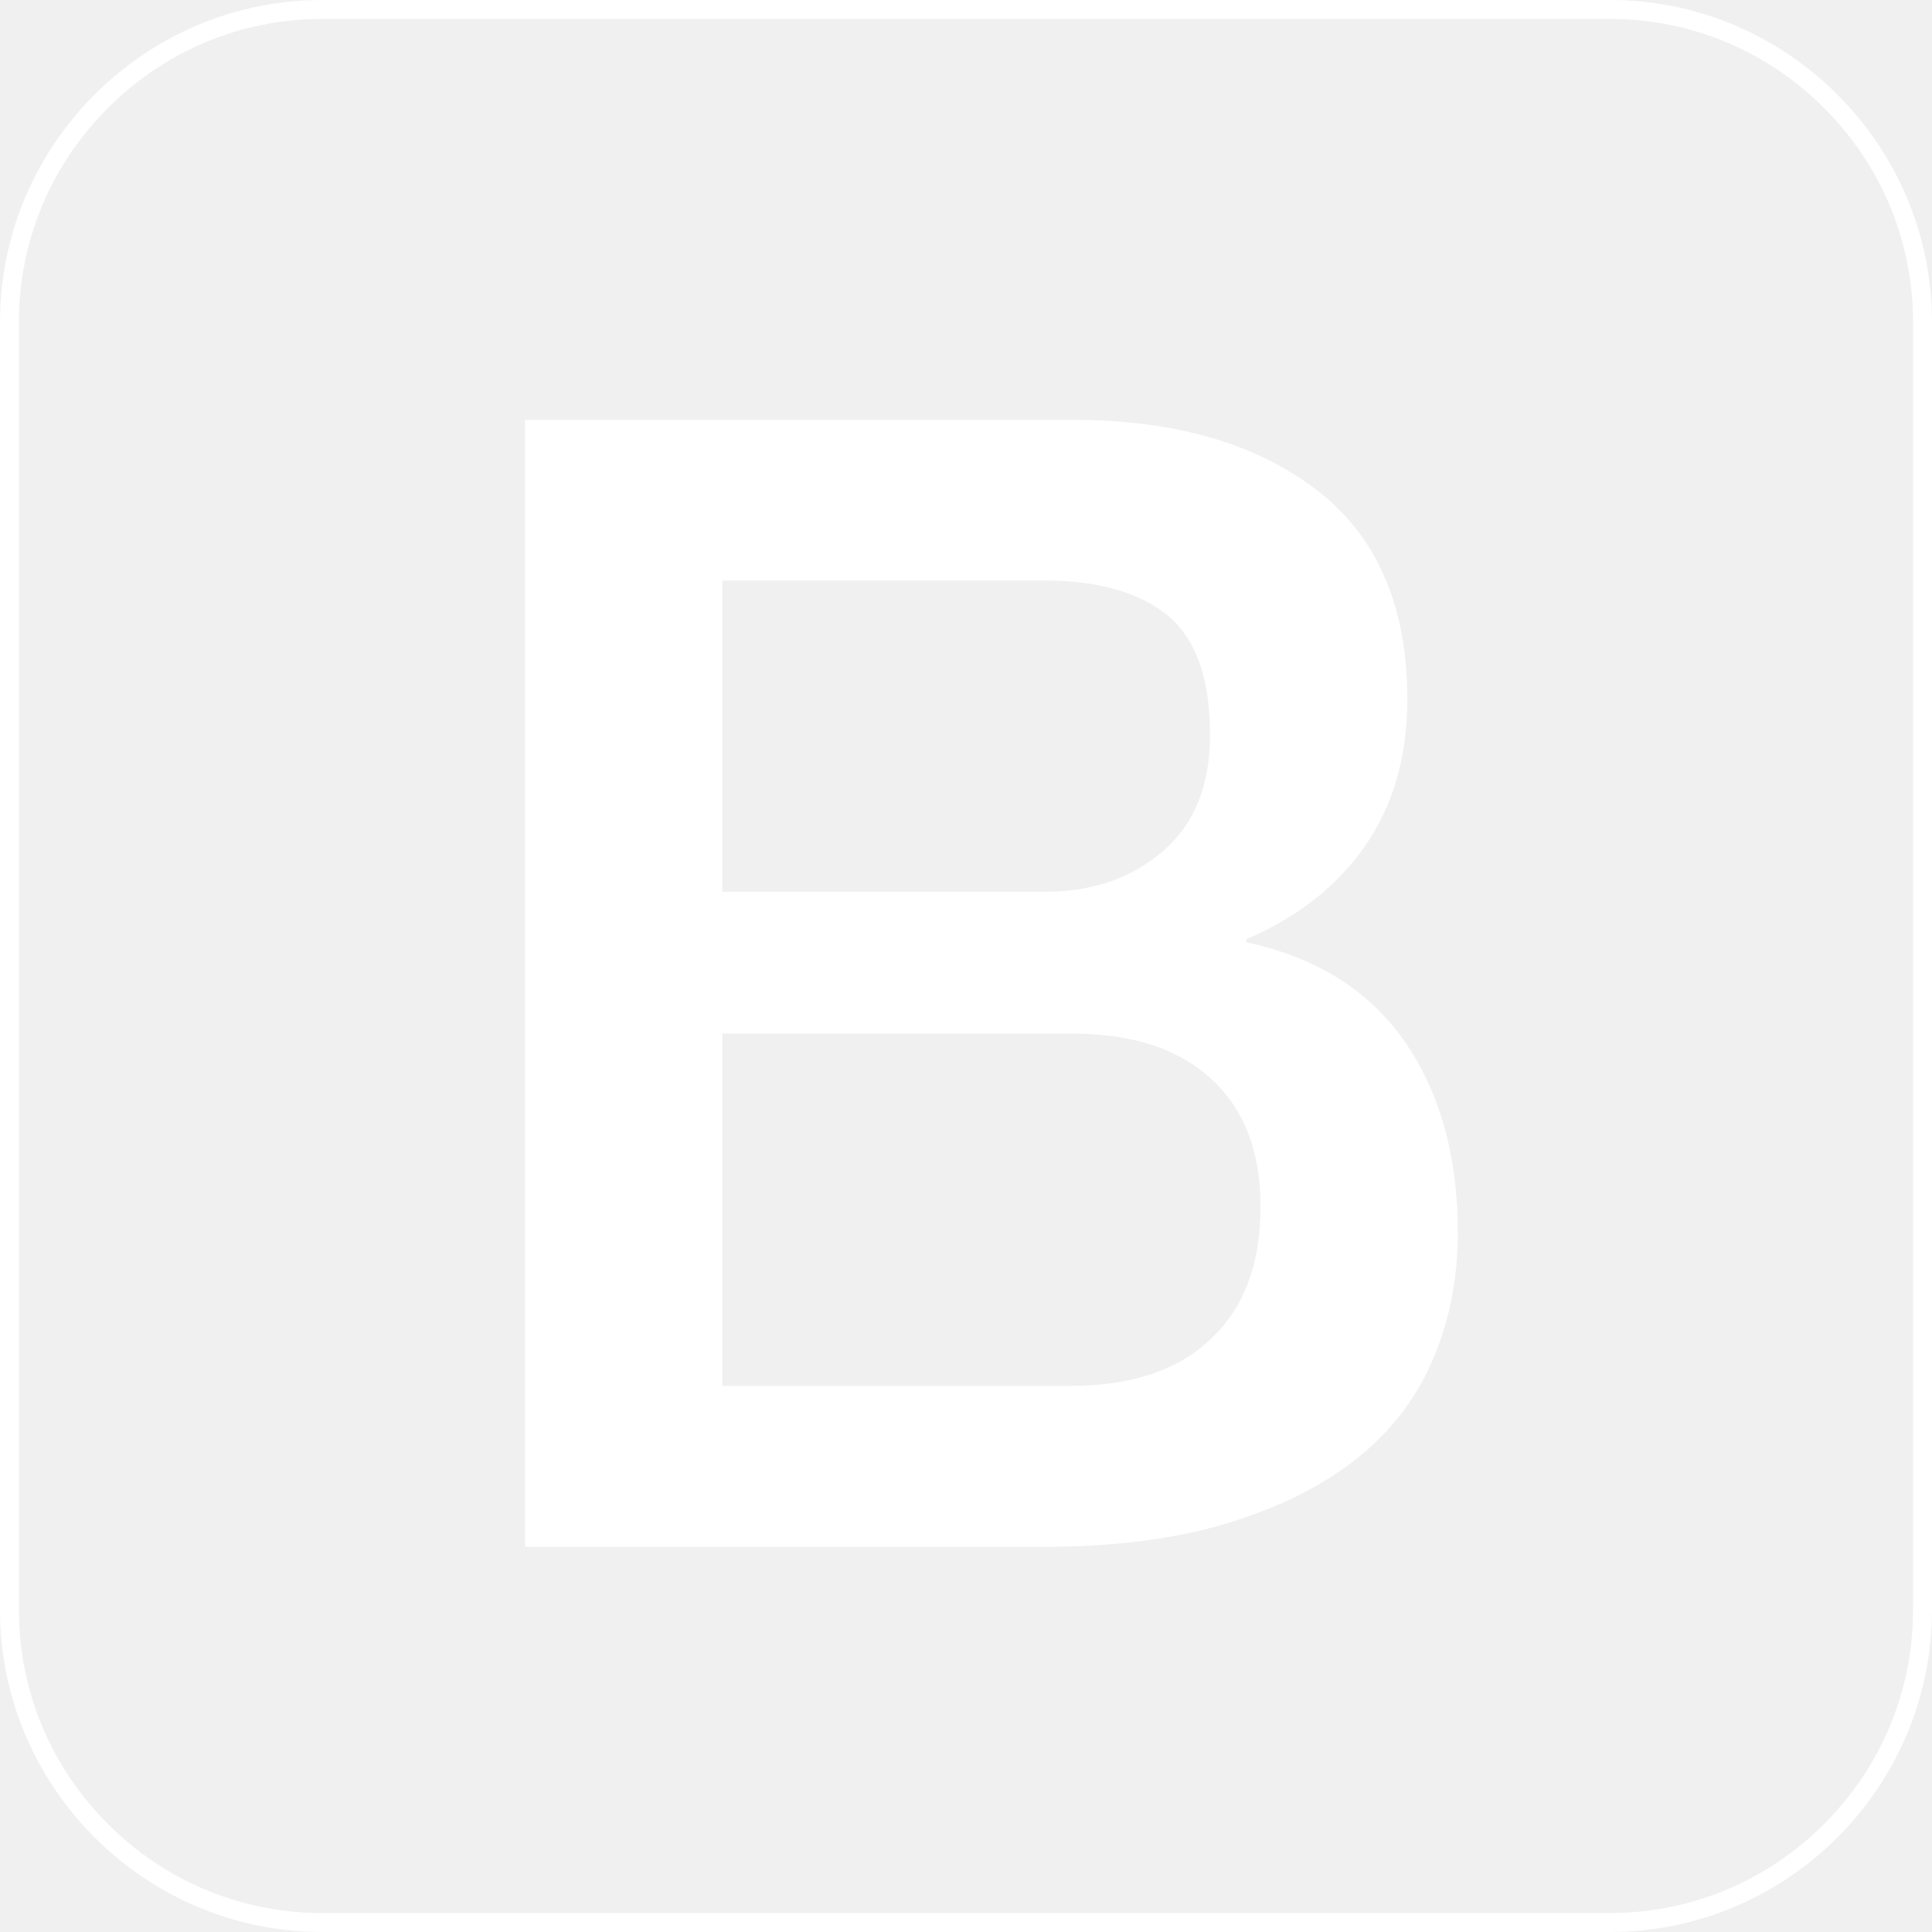
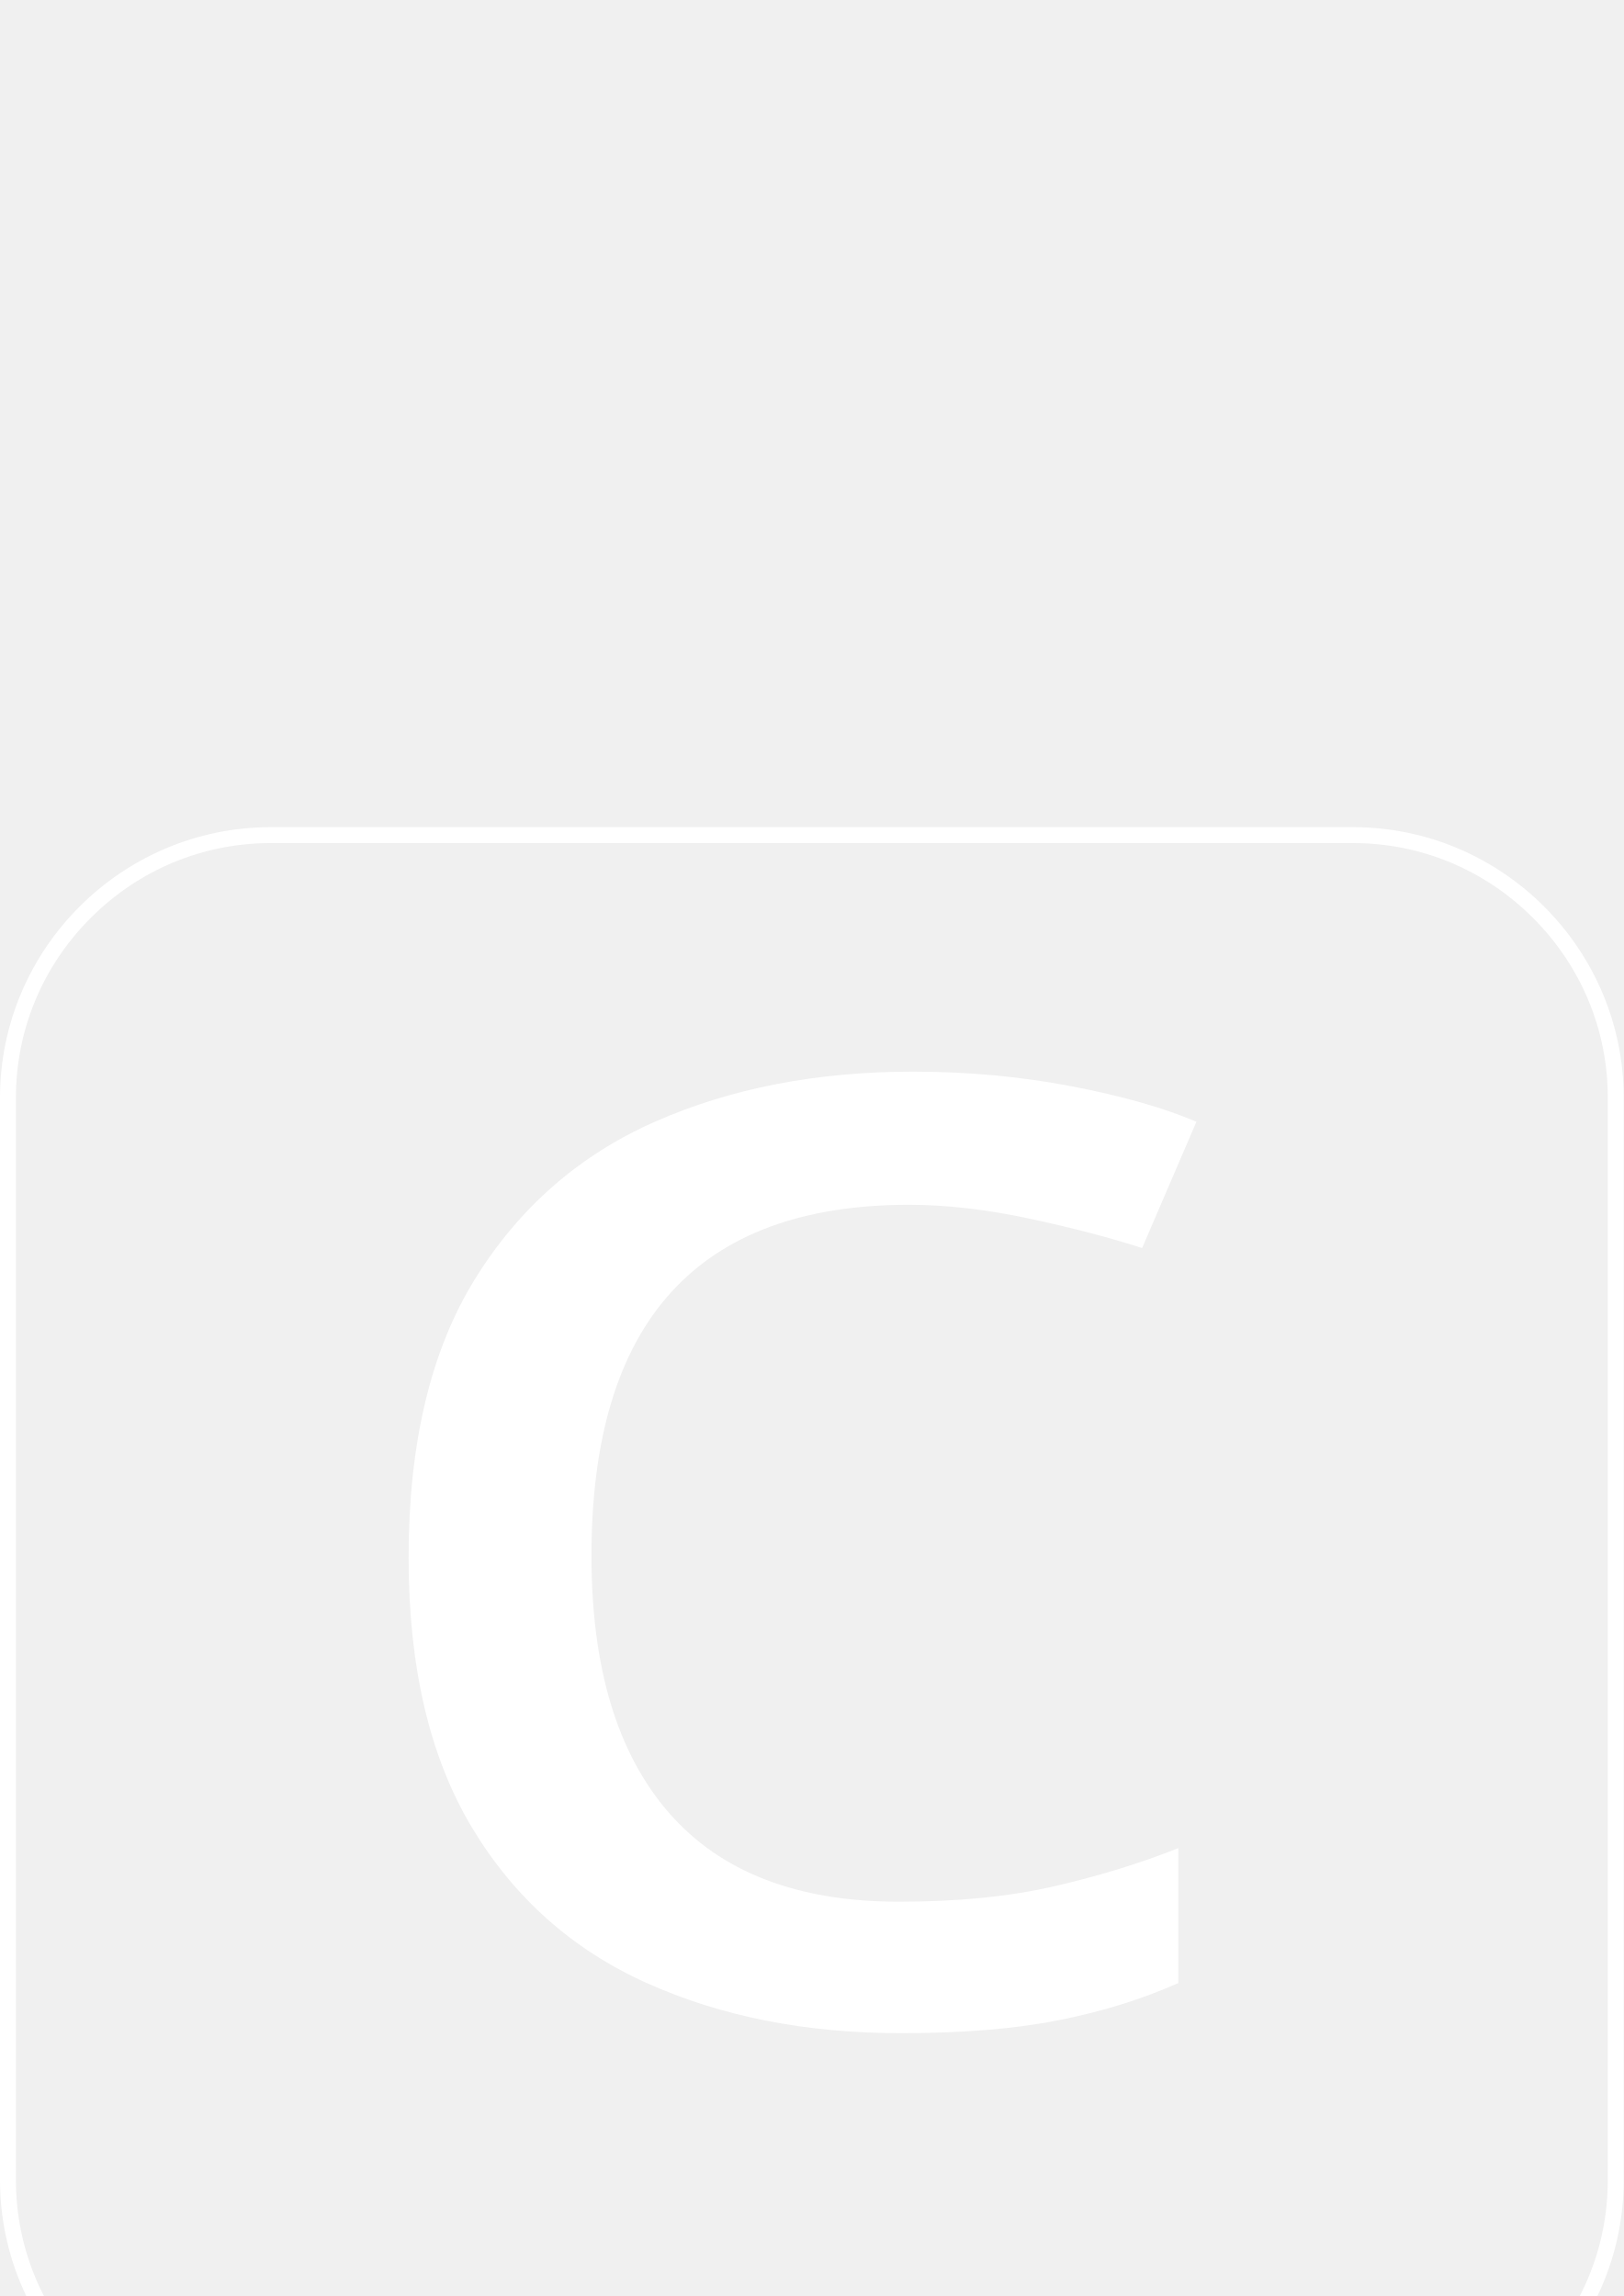
- <svg xmlns="http://www.w3.org/2000/svg" fill="#fff" viewBox="0 180 612 612" focusable="false" role="img">
-   <path d="M510 186c25.5 0 49.6 10 67.8 28.2S606 256.5 606 282v408c0 25.5-10 49.6-28.2 67.8S535.5 786 510 786H102c-25.5 0-49.6-10-67.8-28.2S6 715.5 6 690V282c0-25.5 10-49.6 28.2-67.8S76.5 186 102 186h408m0-6H102C45.9 180 0 225.9 0 282v408c0 56.1 45.9 102 102 102h408c56.1 0 102-45.9 102-102V282c0-56.1-45.9-102-102-102z" />
-   <path d="M166.3 313h173.5c32 0 57.7 7.3 77 22s29 36.8 29 66.5c0 18-4.4 33.4-13.2 46.2-8.8 12.8-21.4 22.8-37.8 29.8v1c22 4.7 38.7 15.1 50 31.2 11.3 16.2 17 36.4 17 60.8 0 14-2.5 27.1-7.5 39.2-5 12.2-12.8 22.7-23.5 31.5s-24.3 15.8-41 21-36.5 7.8-59.5 7.8h-164V313zm62.5 149.5h102c15 0 27.5-4.2 37.5-12.8s15-20.8 15-36.8c0-18-4.5-30.7-13.5-38s-22-11-39-11h-102v98.6zm0 156.5h110.5c19 0 33.8-4.9 44.2-14.8 10.5-9.8 15.8-23.8 15.8-41.8 0-17.7-5.2-31.2-15.8-40.8s-25.2-14.2-44.2-14.2H228.8V619z" />
+ <svg xmlns="http://www.w3.org/2000/svg" version="1.1" id="图层_1" focusable="false" x="0px" y="0px" width="595.279px" height="841.89px" viewBox="0 0 595.279 841.89" enable-background="new 0 0 595.279 841.89" xml:space="preserve">
+   <path fill="#FFFFFF" d="M496.067,309.141c24.804,0,48.245,9.727,65.947,27.429c17.703,17.703,27.43,41.145,27.43,65.948v396.854  c0,24.803-9.727,48.244-27.43,65.947c-17.702,17.703-41.144,27.43-65.947,27.43H99.213c-24.803,0-48.245-9.727-65.947-27.43  c-17.703-17.703-27.43-41.145-27.43-65.947V402.518c0-24.803,9.727-48.245,27.43-65.948c17.702-17.703,41.145-27.429,65.947-27.429  H496.067 M496.067,303.305H99.213C44.646,303.305,0,347.951,0,402.518v396.854c0,54.566,44.646,99.213,99.213,99.213h396.854  c54.567,0,99.213-44.646,99.213-99.213V402.518C595.28,347.951,550.634,303.305,496.067,303.305z" />
+   <text transform="matrix(1.1619 0 0 1 109.2751 739.1782)" fill="#FFFFFF" font-family="'FZCHSJW--GB1-0'" font-size="634.127">c</text>
</svg>
